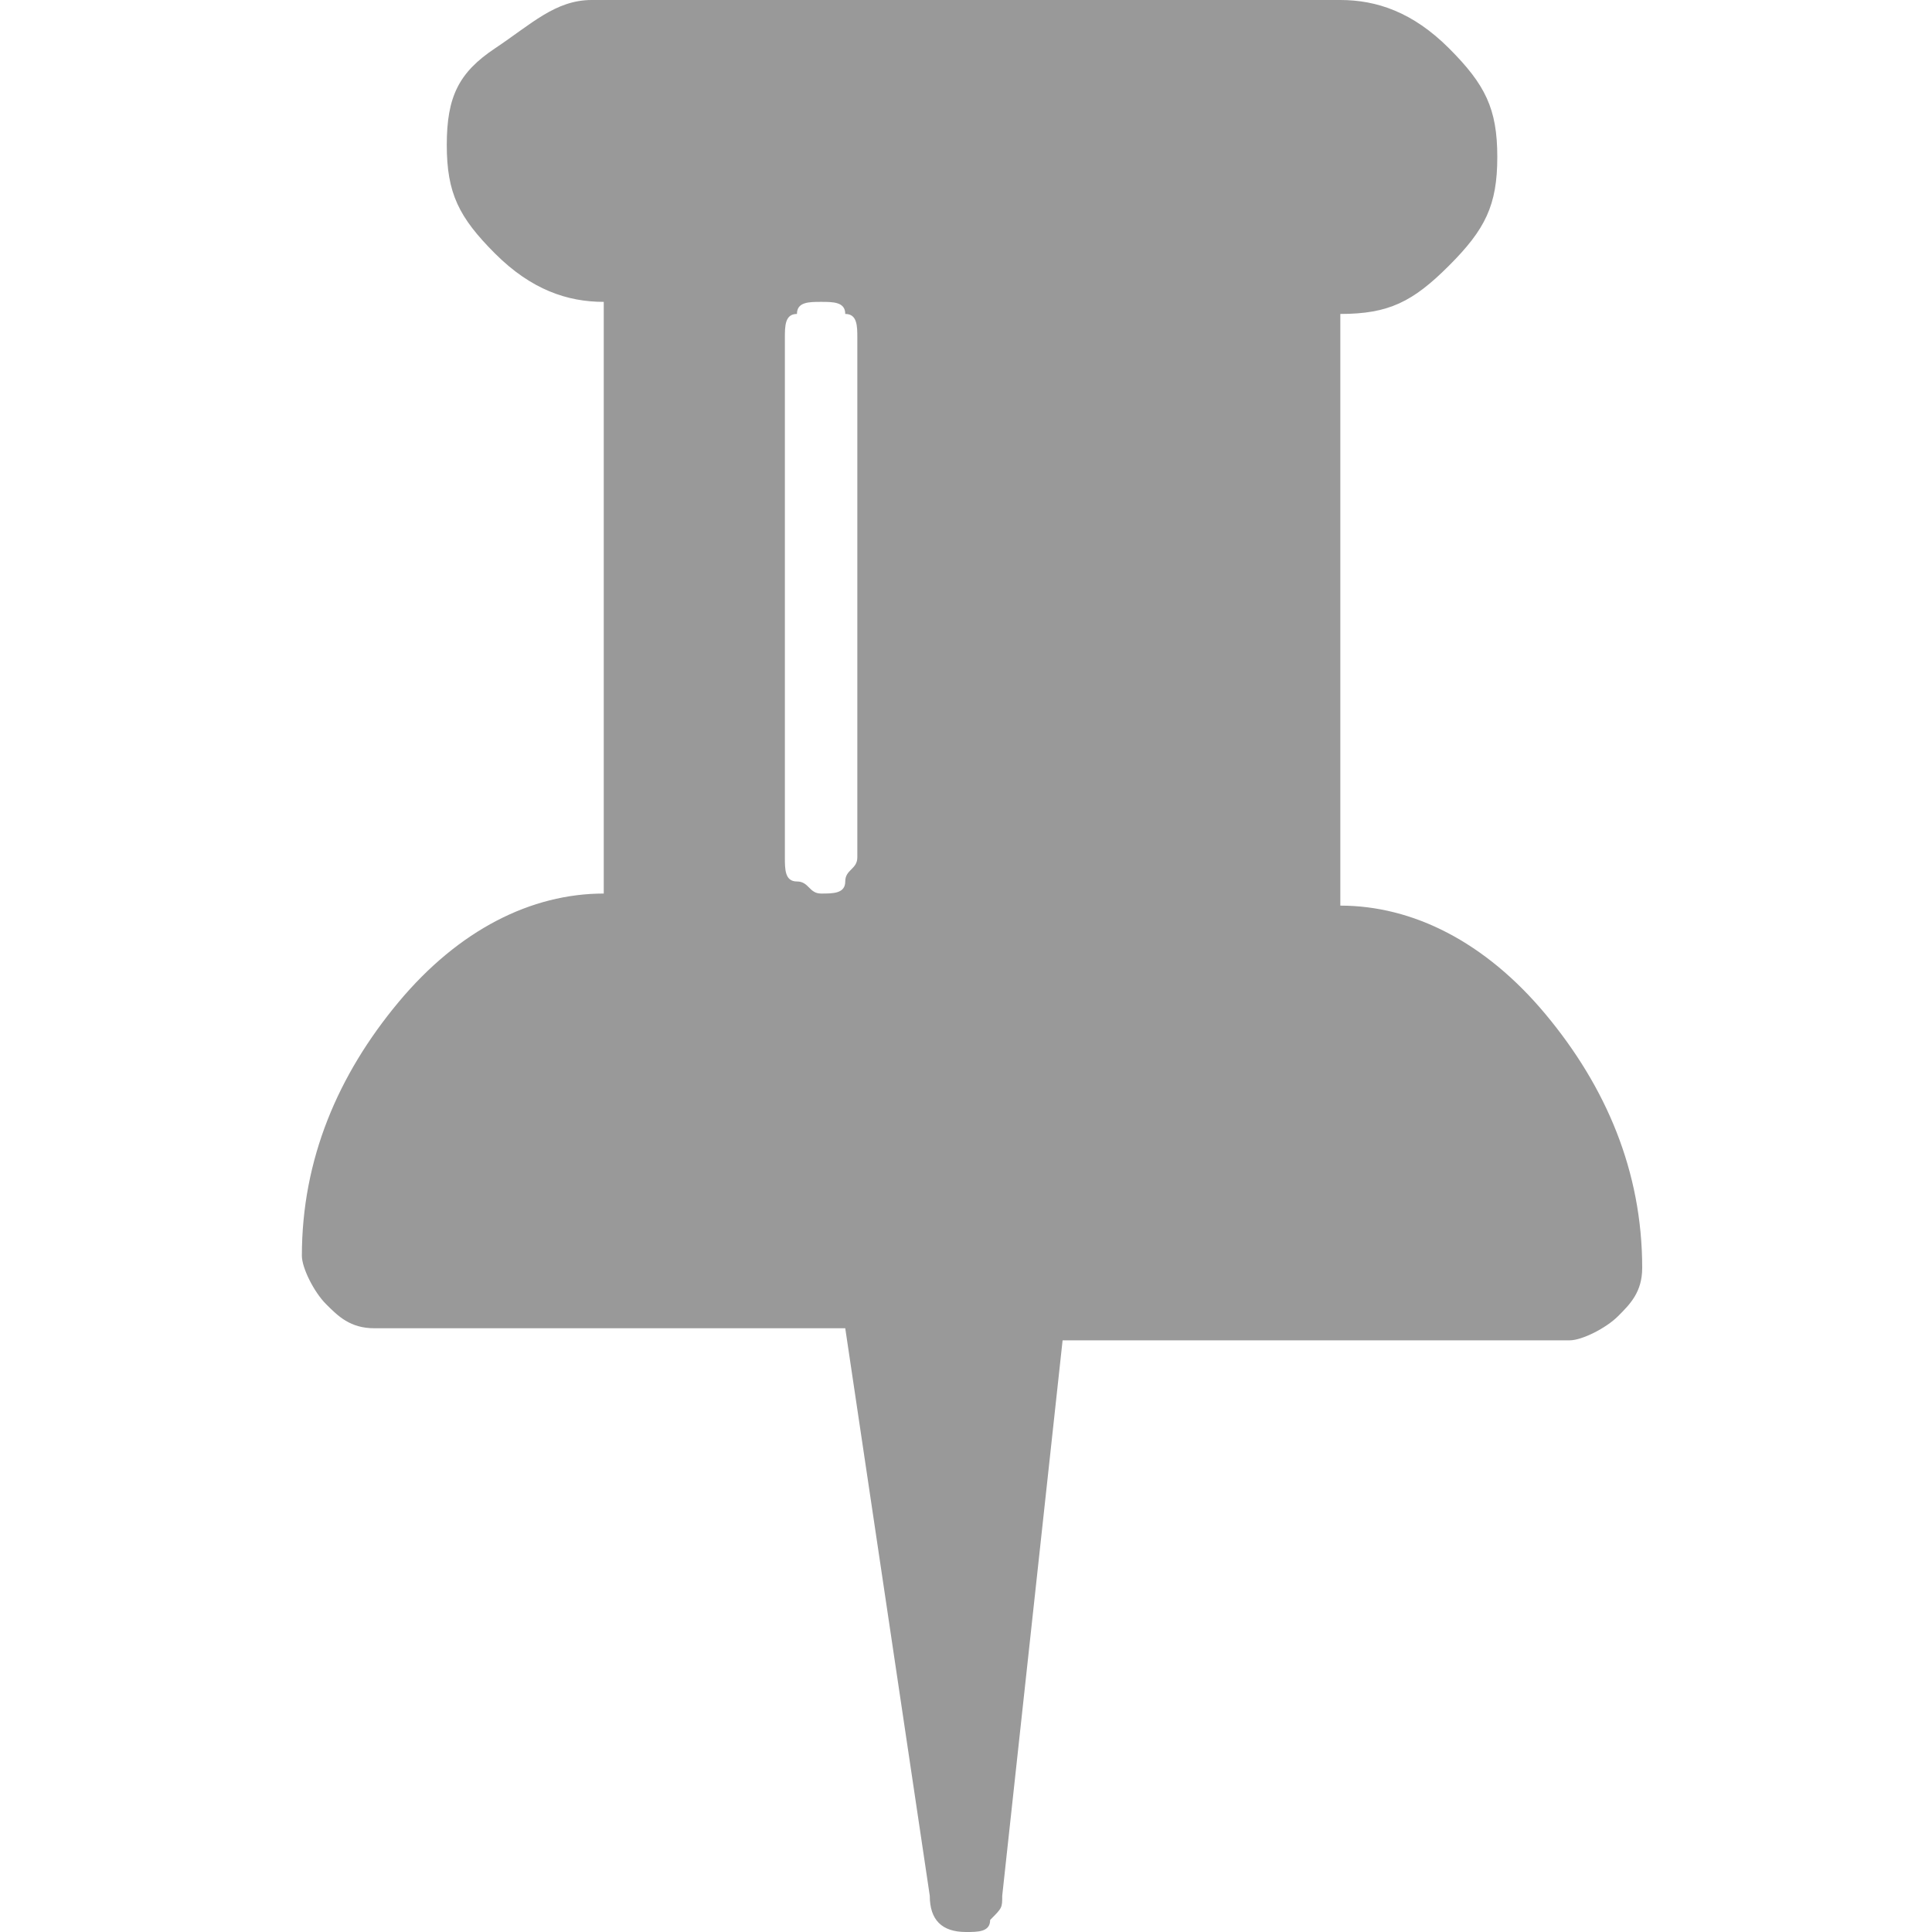
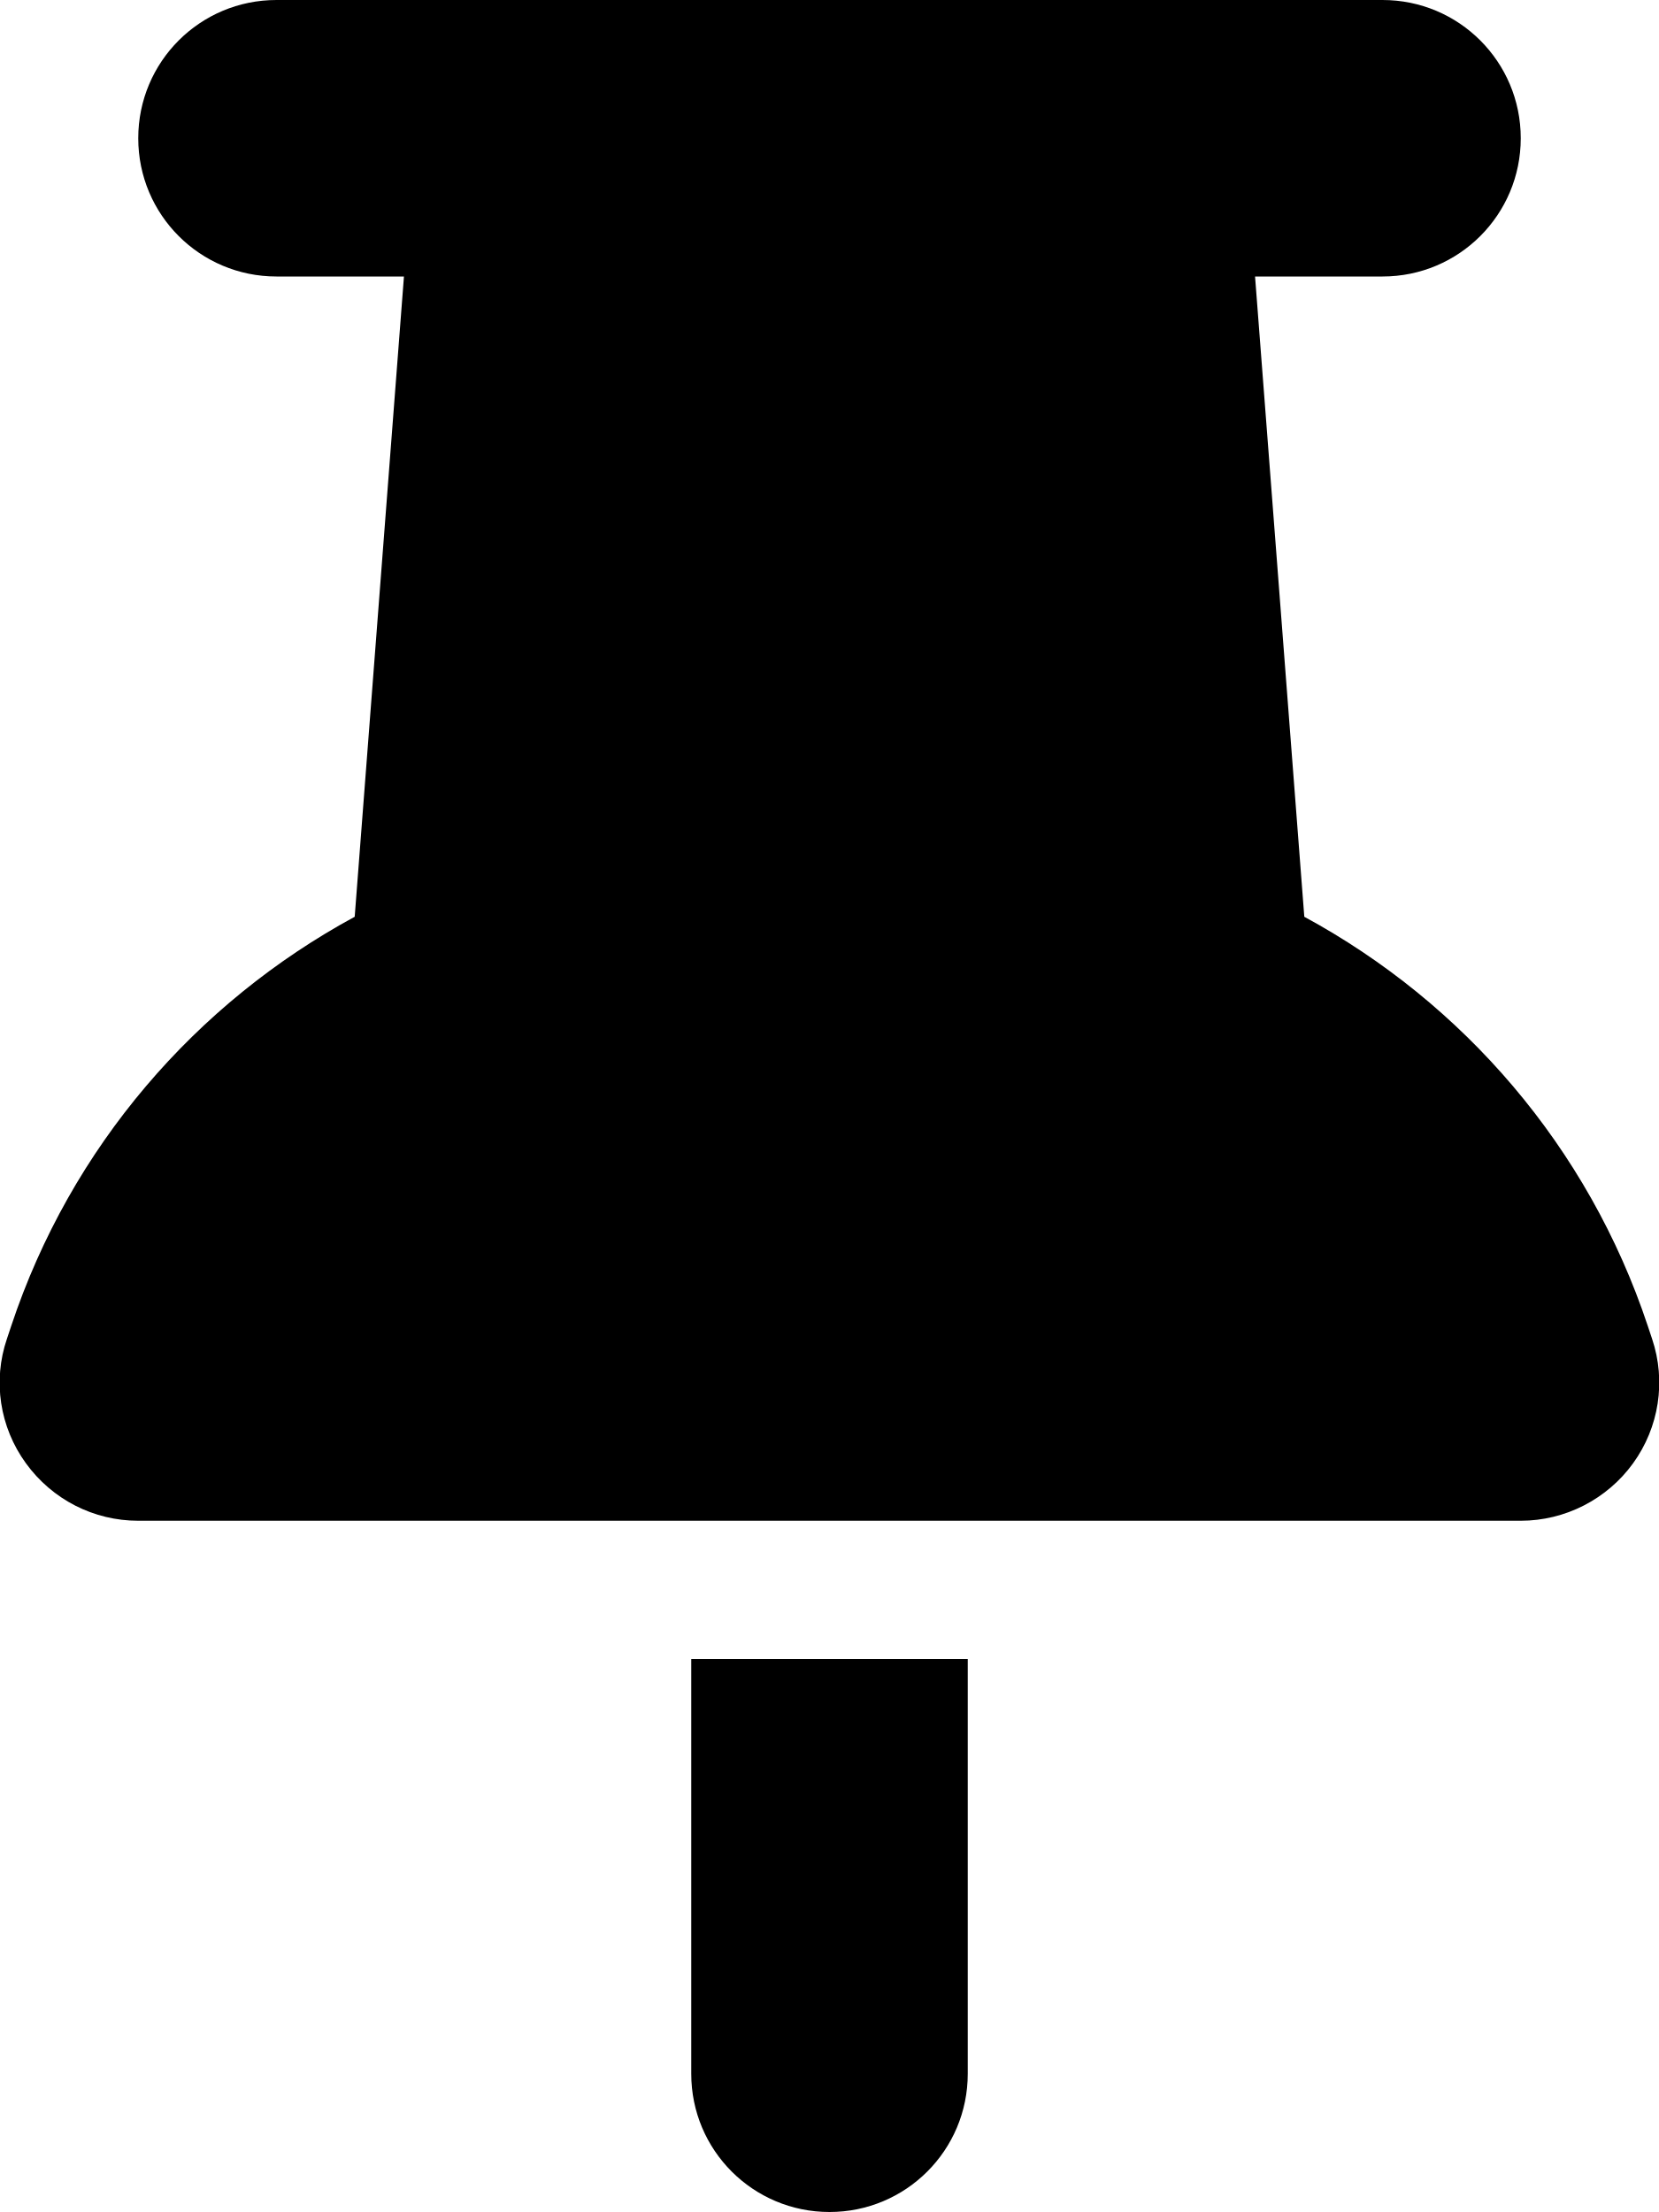
- <svg xmlns="http://www.w3.org/2000/svg" viewBox="-0.8 0 16 16" width="16" height="16" preserveAspectRatio="xMinYMid meet">
-   <path fill="#999" d="M6.3 7.1V2.8c0-.1 0-.2-.1-.2 0-.1-.1-.1-.2-.1s-.2 0-.2.1c-.1 0-.1.1-.1.2v4.3c0 .1 0 .2.1.2s.1.1.2.1.2 0 .2-.1.1-.1.1-.2zm6.5 3.4c0 .2-.1.3-.2.4-.1.1-.3.2-.4.2H8l-.5 4.6c0 .1 0 .1-.1.2 0 .1-.1.1-.2.1-.2 0-.3-.1-.3-.3L6.2 11H2.3c-.2 0-.3-.1-.4-.2-.1-.1-.2-.3-.2-.4 0-.8.3-1.5.8-2.1.5-.6 1.1-.9 1.7-.9V2.5c-.3 0-.6-.1-.9-.4s-.4-.5-.4-.9.1-.6.4-.8.5-.4.8-.4h6.2c.3 0 .6.1.9.4s.4.5.4.9-.1.6-.4.9-.5.4-.9.4v4.9c.6 0 1.2.3 1.7.9.5.6.8 1.3.8 2.1z" />
+ <svg xmlns="http://www.w3.org/2000/svg" viewBox="0 0 384 512" preserveAspectRatio="xMinYMid meet">
+   <path d="M32 32C32 14.3 46.3 0 64 0H320c17.7 0 32 14.3 32 32s-14.3 32-32 32H290.5l11.4 148.2c36.7 19.9 65.7 53.2 79.5 94.7l1 3c3.3 9.8 1.6 20.5-4.4 28.8s-15.7 13.3-26 13.3H32c-10.3 0-19.9-4.9-26-13.3s-7.7-19.1-4.4-28.8l1-3c13.8-41.5 42.8-74.8 79.5-94.7L93.5 64H64C46.3 64 32 49.7 32 32zM160 384h64v96c0 17.7-14.3 32-32 32s-32-14.3-32-32V384z" />
</svg>
